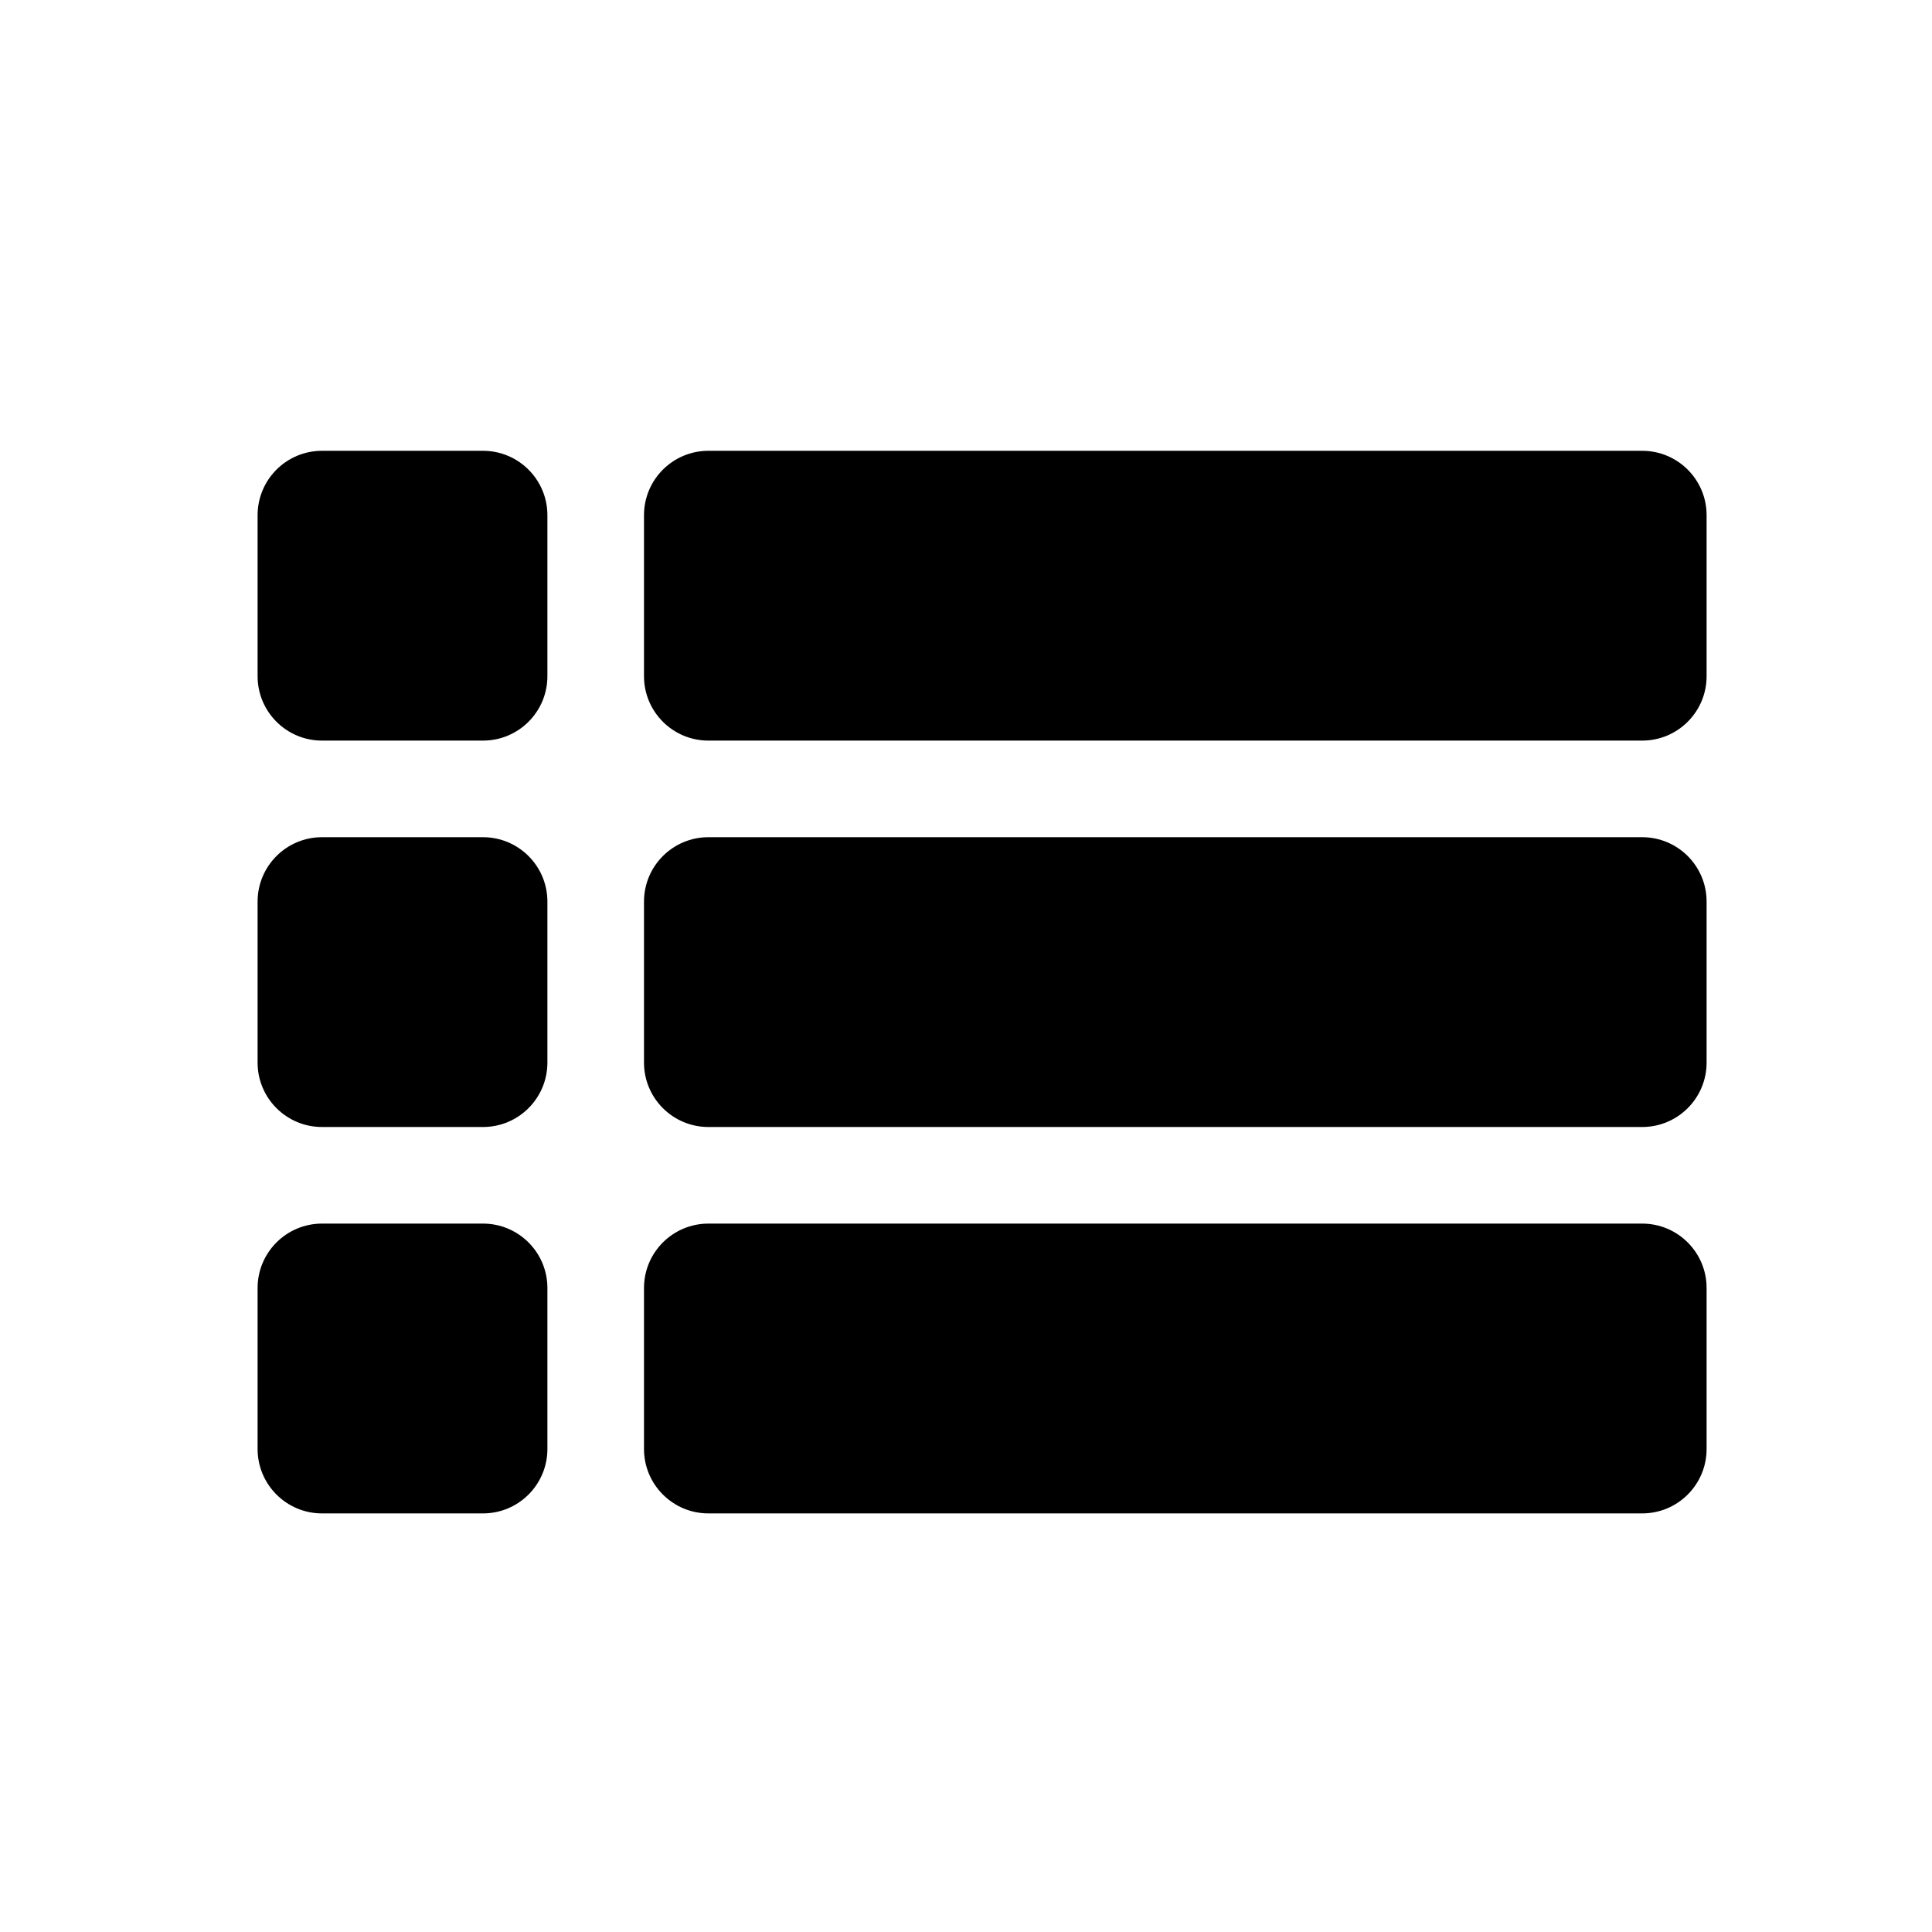
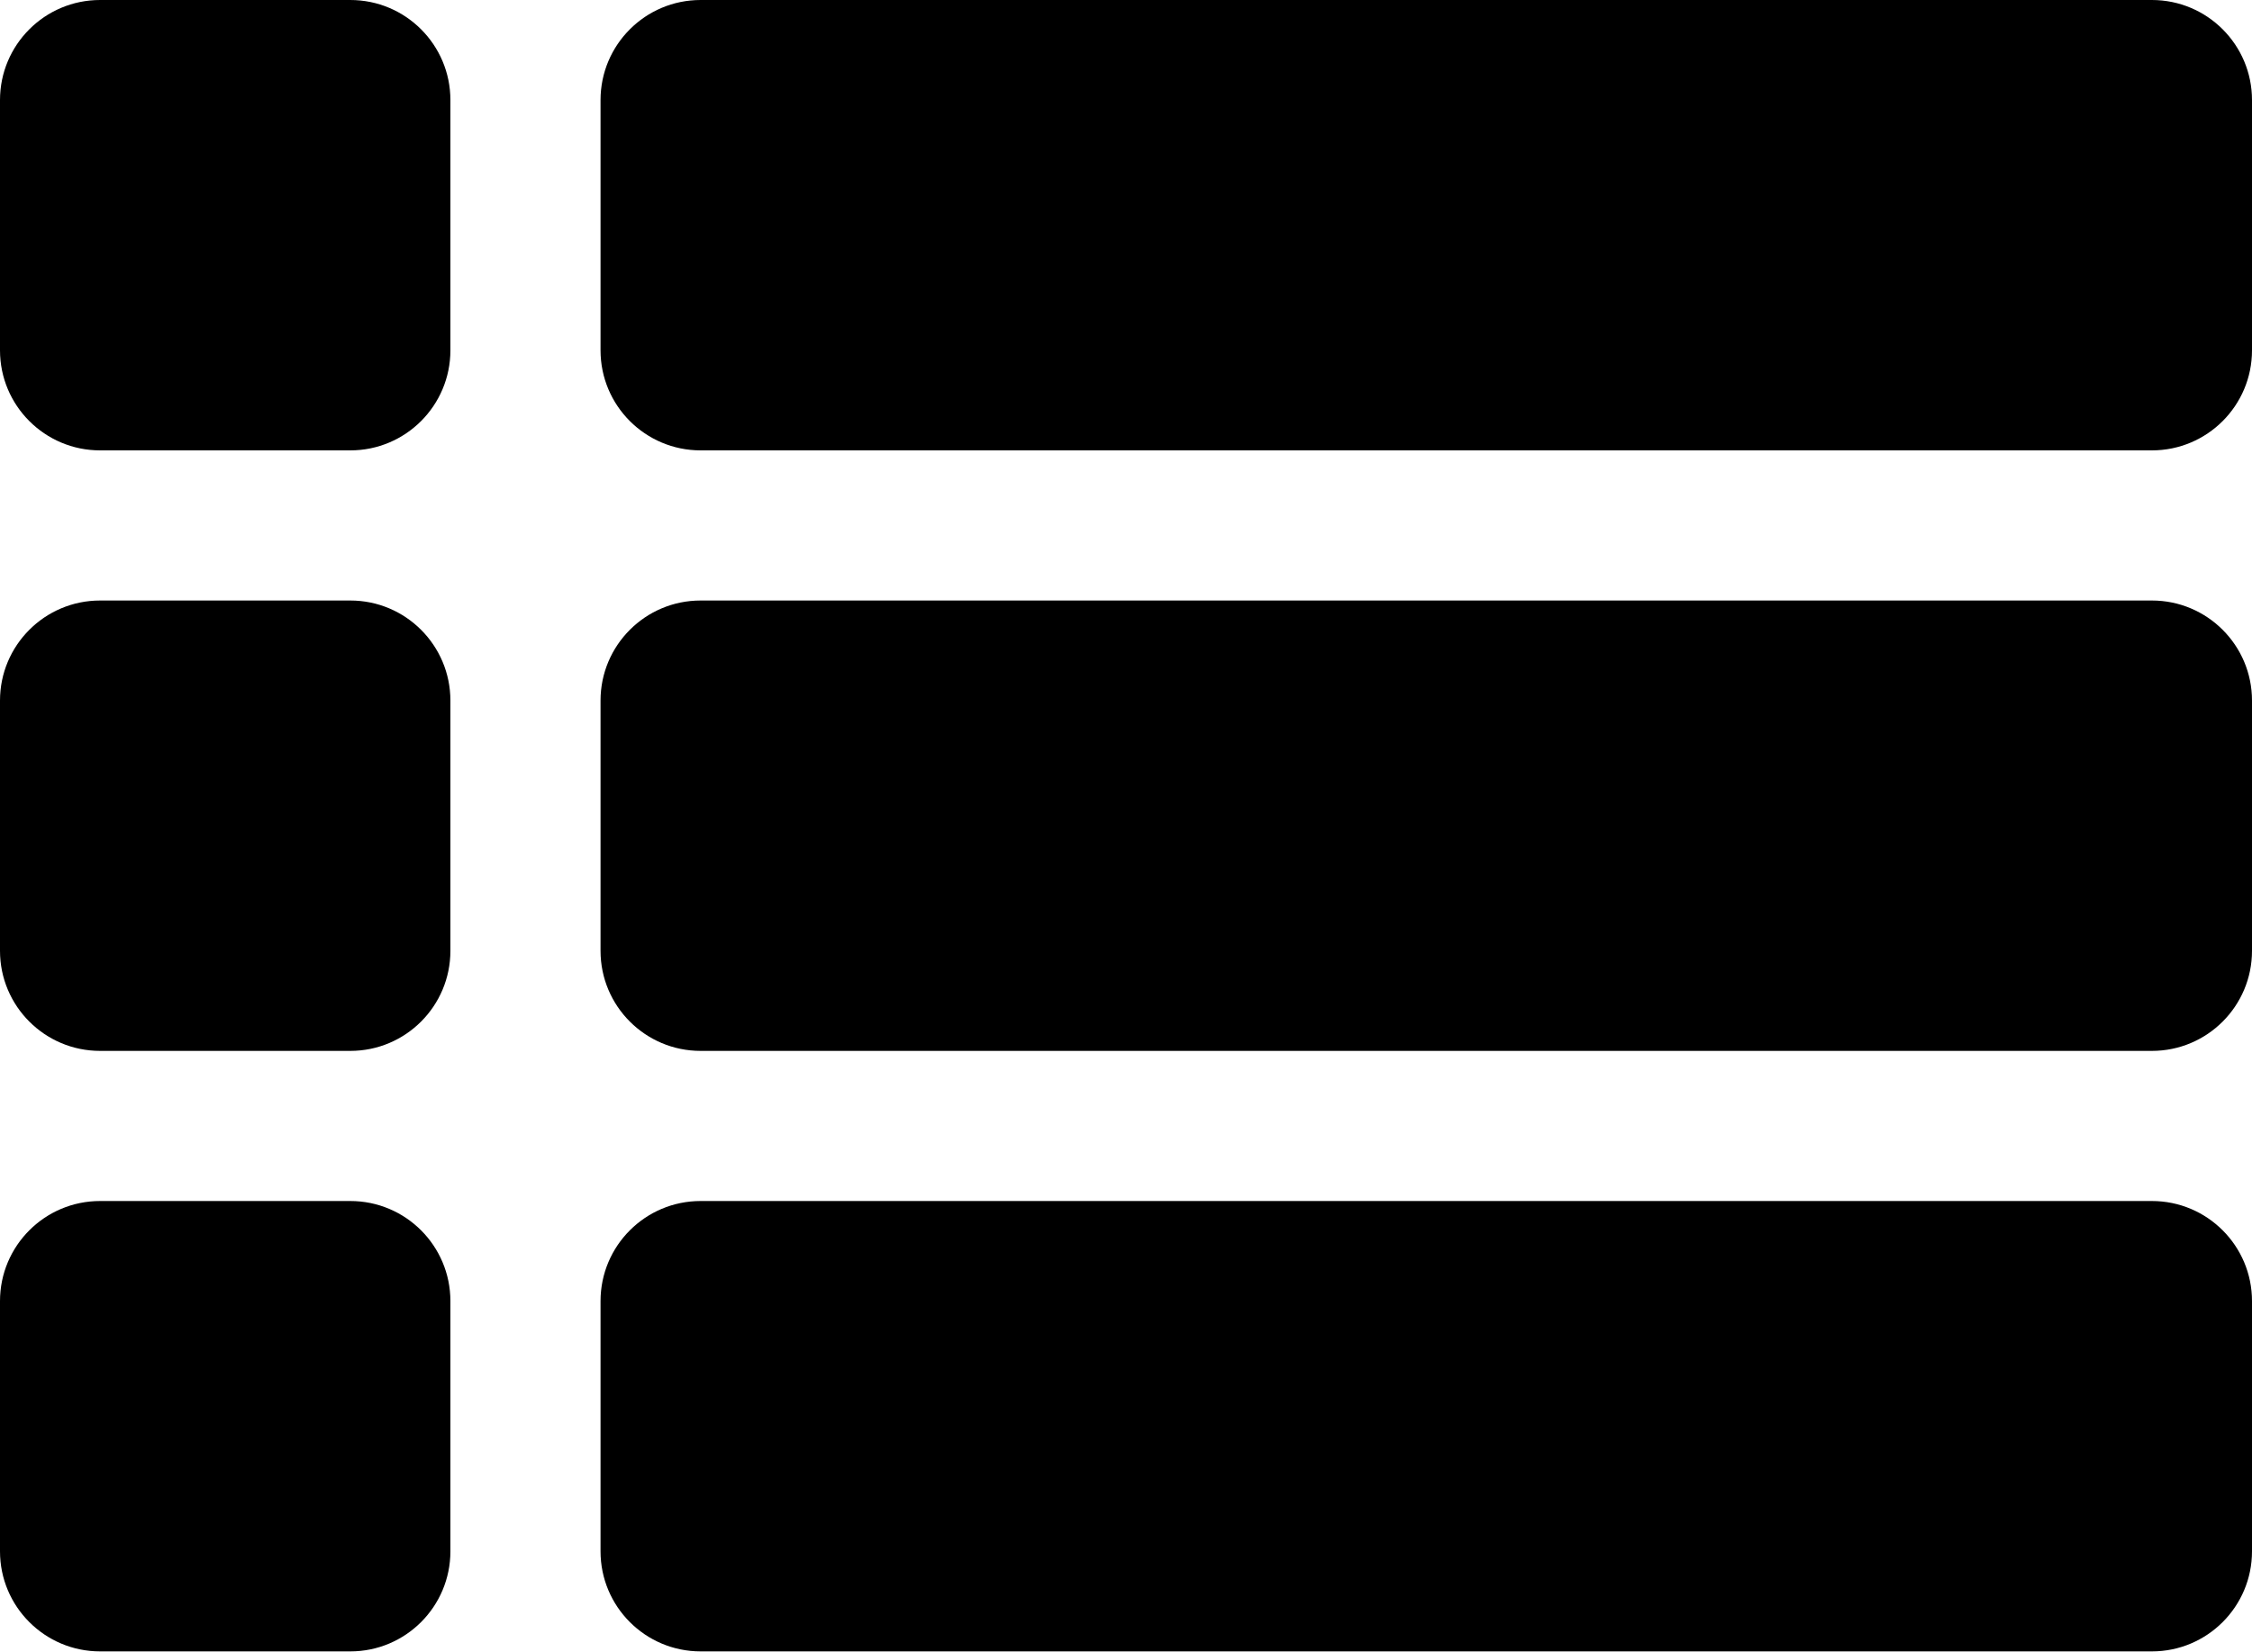
- <svg xmlns="http://www.w3.org/2000/svg" width="60px" height="60px" viewBox="0 0 60 60" version="1.1">
+ <svg xmlns="http://www.w3.org/2000/svg" width="45px" height="33px" viewBox="0 0 45 33" version="1.1">
  <defs />
  <g id="Page-1" stroke="none" stroke-width="1" fill="none" fill-rule="evenodd">
-     <g id="Artboard-4" fill="#000000">
+     <g id="Artboard-4" transform="translate(-8, -14)" fill="#000000">
      <g id="list-icon" transform="translate(8, 14)">
        <rect id="Rectangle" x="12" y="0" width="33" height="9" rx="2" />
        <rect id="Rectangle-4" x="12" y="12" width="33" height="9" rx="2" />
        <rect id="Rectangle-4-Copy" x="12" y="24" width="33" height="9" rx="2" />
        <rect id="Rectangle-5" x="0" y="0" width="9" height="9" rx="2" />
        <rect id="Rectangle-5-Copy" x="0" y="12" width="9" height="9" rx="2" />
        <rect id="Rectangle-5-Copy-2" x="0" y="24" width="9" height="9" rx="2" />
      </g>
    </g>
  </g>
</svg>
